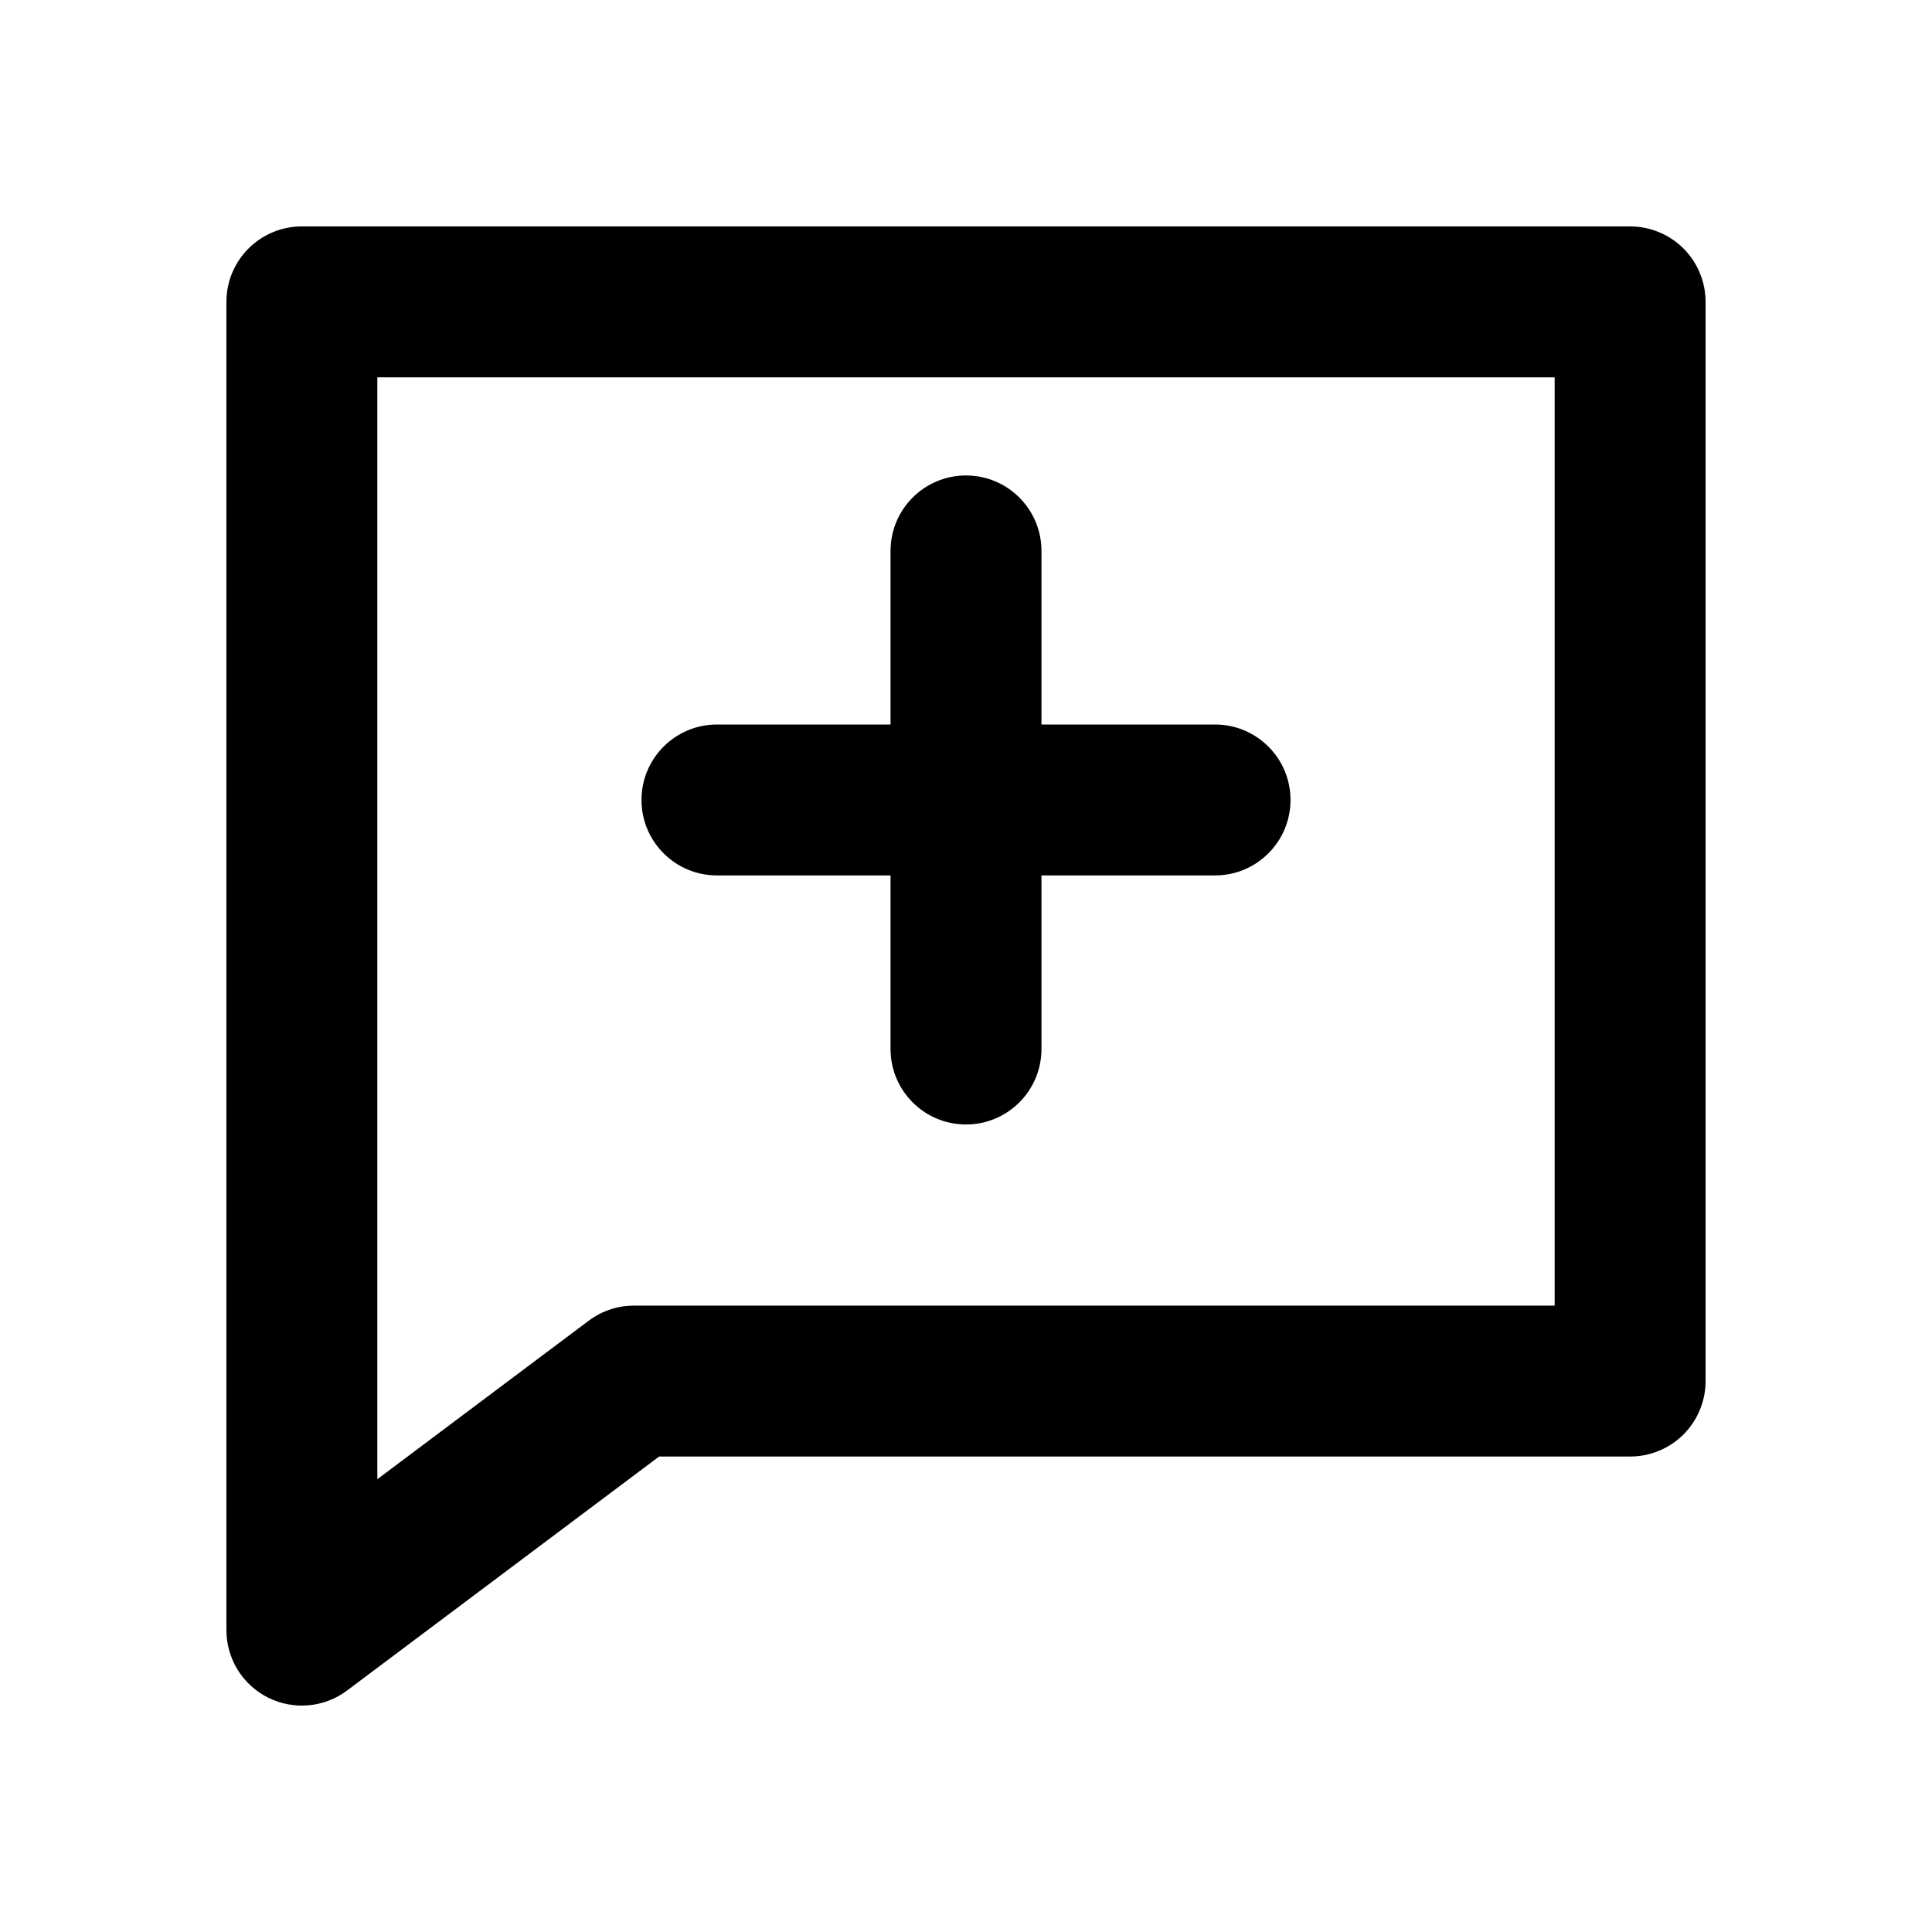
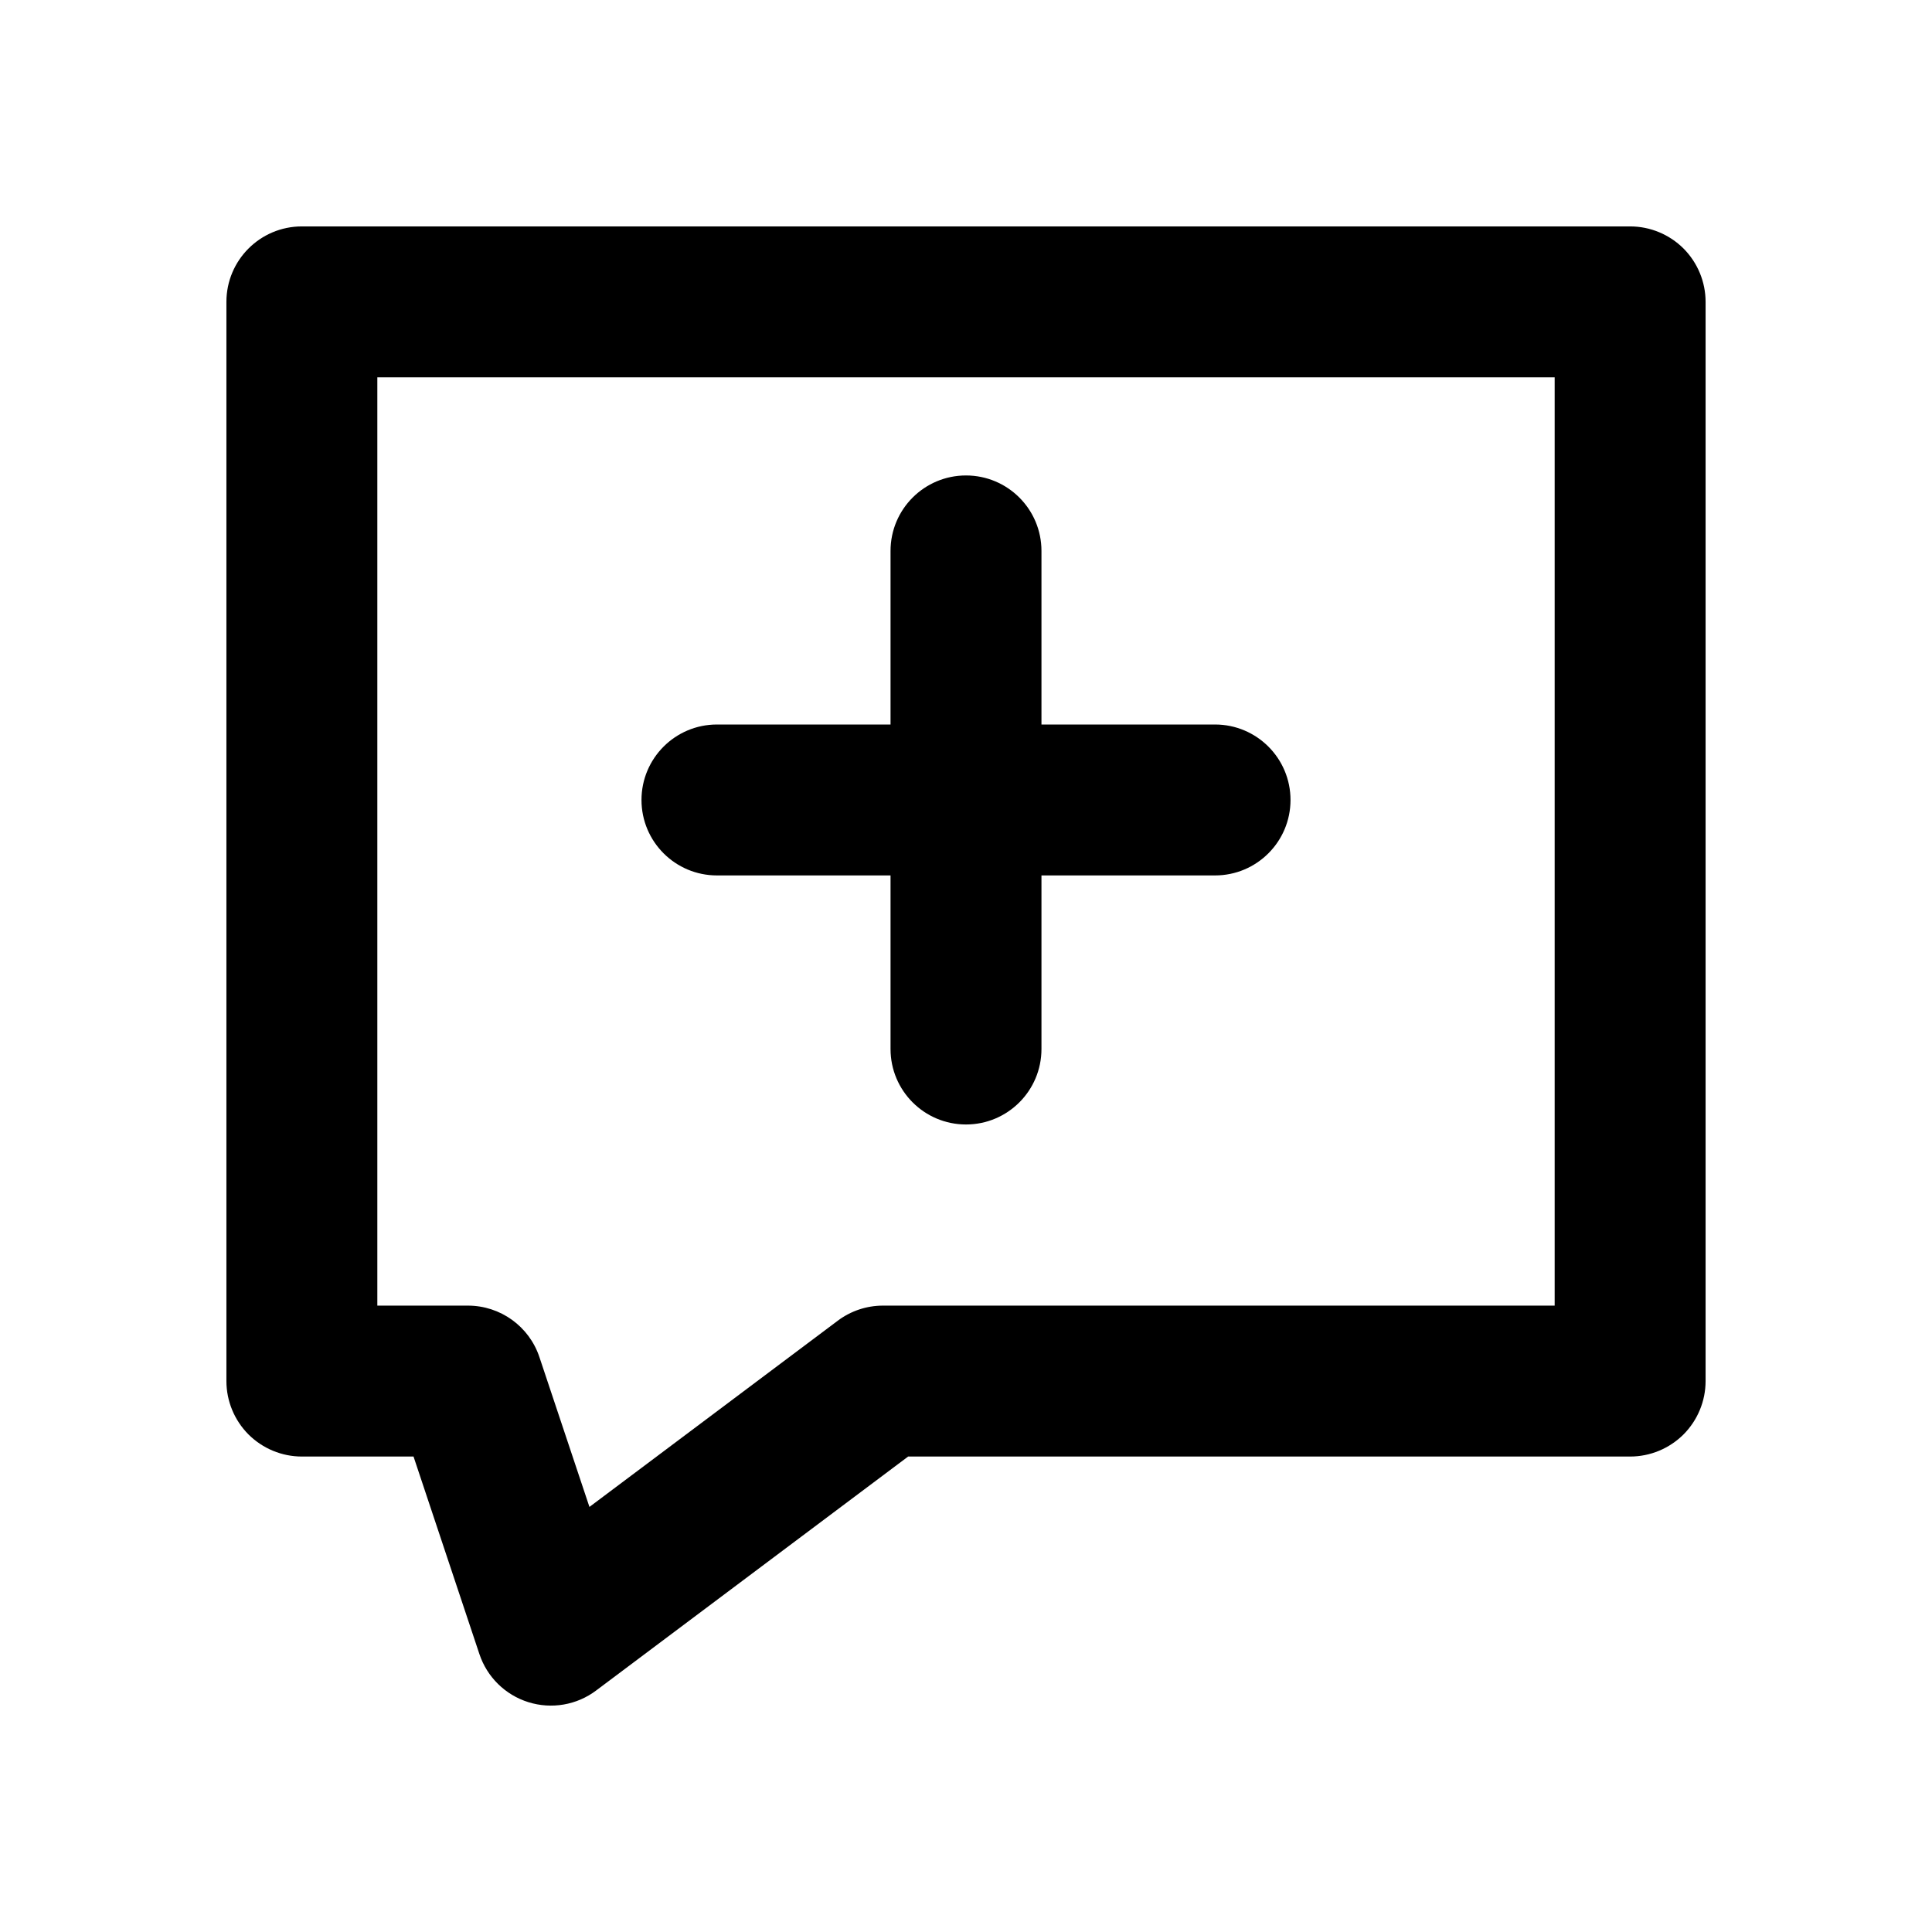
<svg xmlns="http://www.w3.org/2000/svg" viewBox="0 0 24 24" fill="none" shape-rendering="geometricPrecision">
-   <g data-keyline="18x18" data-shape="square" transform="matrix(1.031252 0 0 1.031252 -0.3750258 -1.406278)">
-     <path d="M4 4.091L20 4.091C20.241 4.091 20.472 4.187 20.643 4.357C20.813 4.528 20.909 4.759 20.909 5L20.909 18C20.909 18.241 20.813 18.472 20.643 18.643C20.472 18.813 20.241 18.909 20 18.909L8.303 18.909L4.545 21.727C4.27 21.934 3.901 21.967 3.593 21.813C3.285 21.659 3.091 21.344 3.091 21L3.091 5C3.091 4.498 3.498 4.091 4 4.091zM4.909 5.909L4.909 19.182L7.455 17.273C7.612 17.155 7.803 17.091 8 17.091L19.091 17.091L19.091 5.909L4.909 5.909z" fill="black" />
+   <g data-keyline="18x18" data-shape="square" transform="matrix(1.031252 0 0 1.031252 -.3750258 -1.406278)">
+     <path d="M4 4.091L20 4.091C20.241 4.091 20.472 4.187 20.643 4.357C20.813 4.528 20.909 4.759 20.909 5L20.909 18C20.909 18.241 20.813 18.472 20.643 18.643C20.472 18.813 20.241 18.909 20 18.909L11.303 18.909L7.545 21.727C7.312 21.903 7.008 21.955 6.729 21.868C6.45 21.781 6.23 21.565 6.138 21.287L5.345 18.909L4 18.909C3.759 18.909 3.528 18.813 3.357 18.643C3.187 18.472 3.091 18.241 3.091 18L3.091 5C3.091 4.498 3.498 4.091 4 4.091zM4.909 5.909L4.909 17.091L6 17.091C6.391 17.091 6.739 17.341 6.862 17.713L7.464 19.516L10.455 17.273C10.612 17.155 10.803 17.091 11 17.091L19.091 17.091L19.091 5.909L4.909 5.909z" fill="black" />
    <path d="M12.909 8L12.909 10.091L15 10.091C15.502 10.091 15.909 10.498 15.909 11C15.909 11.502 15.502 11.909 15 11.909L12.909 11.909L12.909 14C12.909 14.502 12.502 14.909 12 14.909C11.498 14.909 11.091 14.502 11.091 14L11.091 11.909L9 11.909C8.498 11.909 8.091 11.502 8.091 11C8.091 10.498 8.498 10.091 9 10.091L11.091 10.091L11.091 8C11.091 7.498 11.498 7.091 12 7.091C12.502 7.091 12.909 7.498 12.909 8z" fill="black" />
  </g>
</svg>
